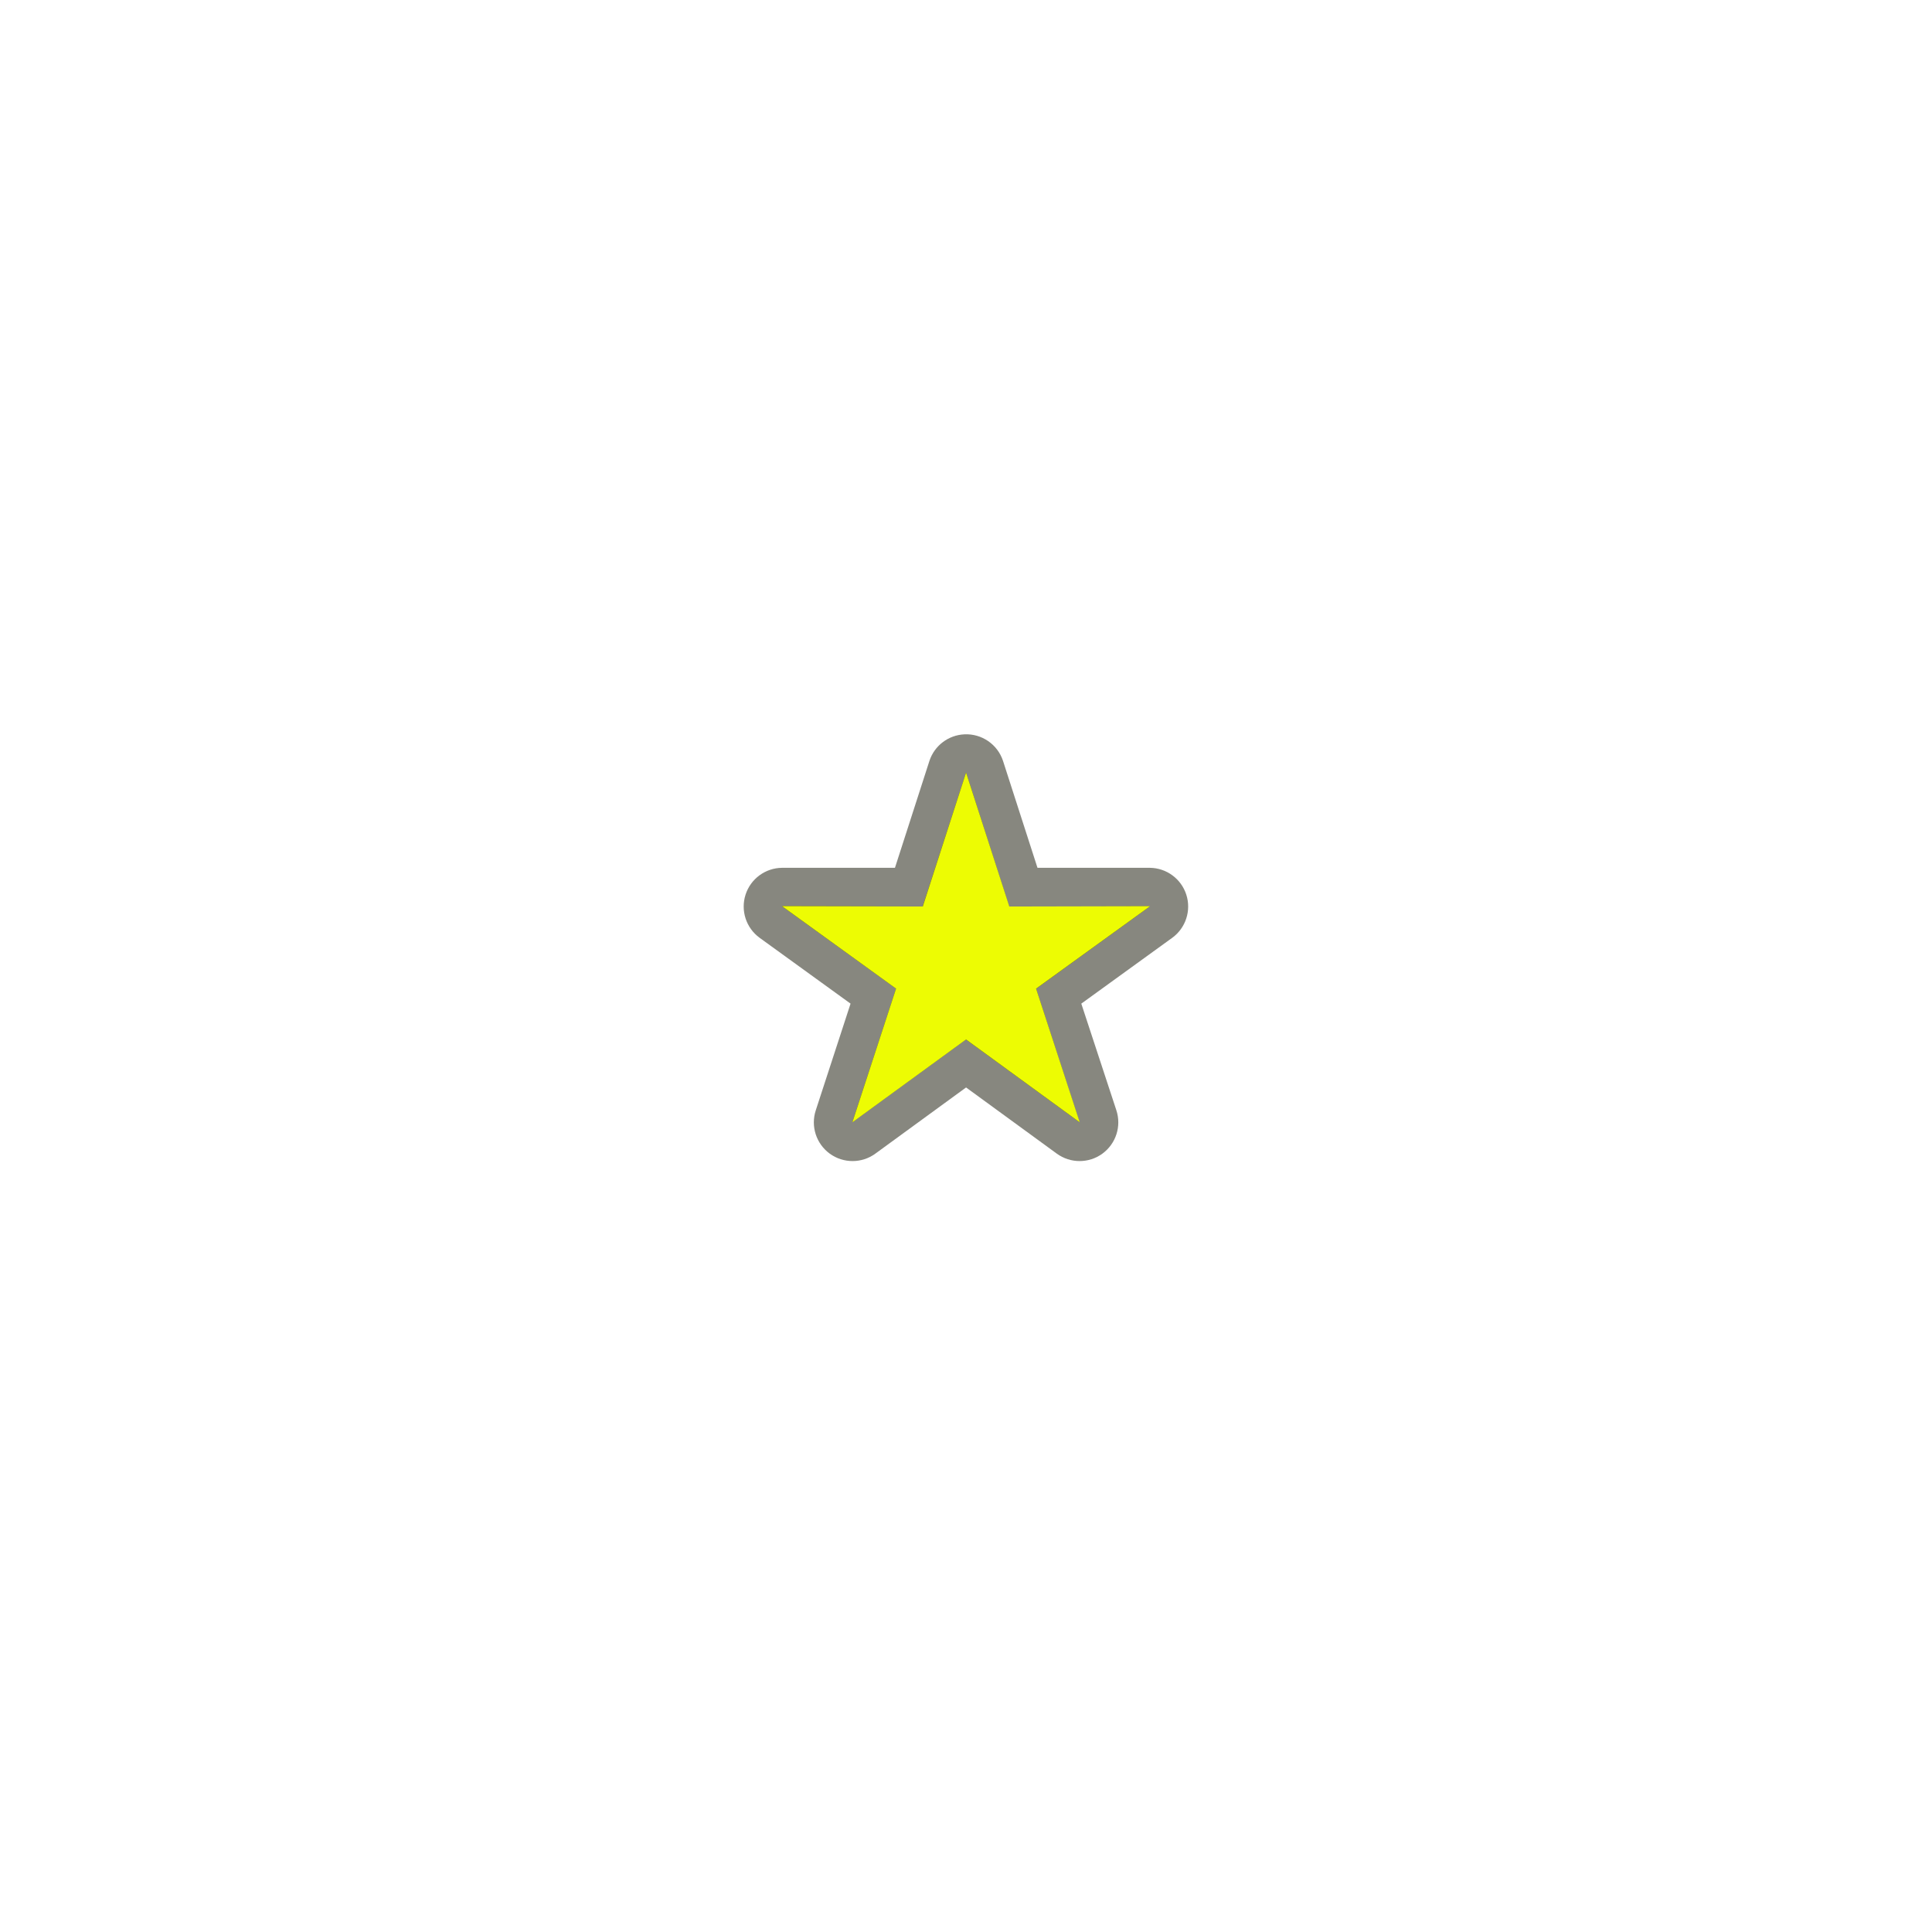
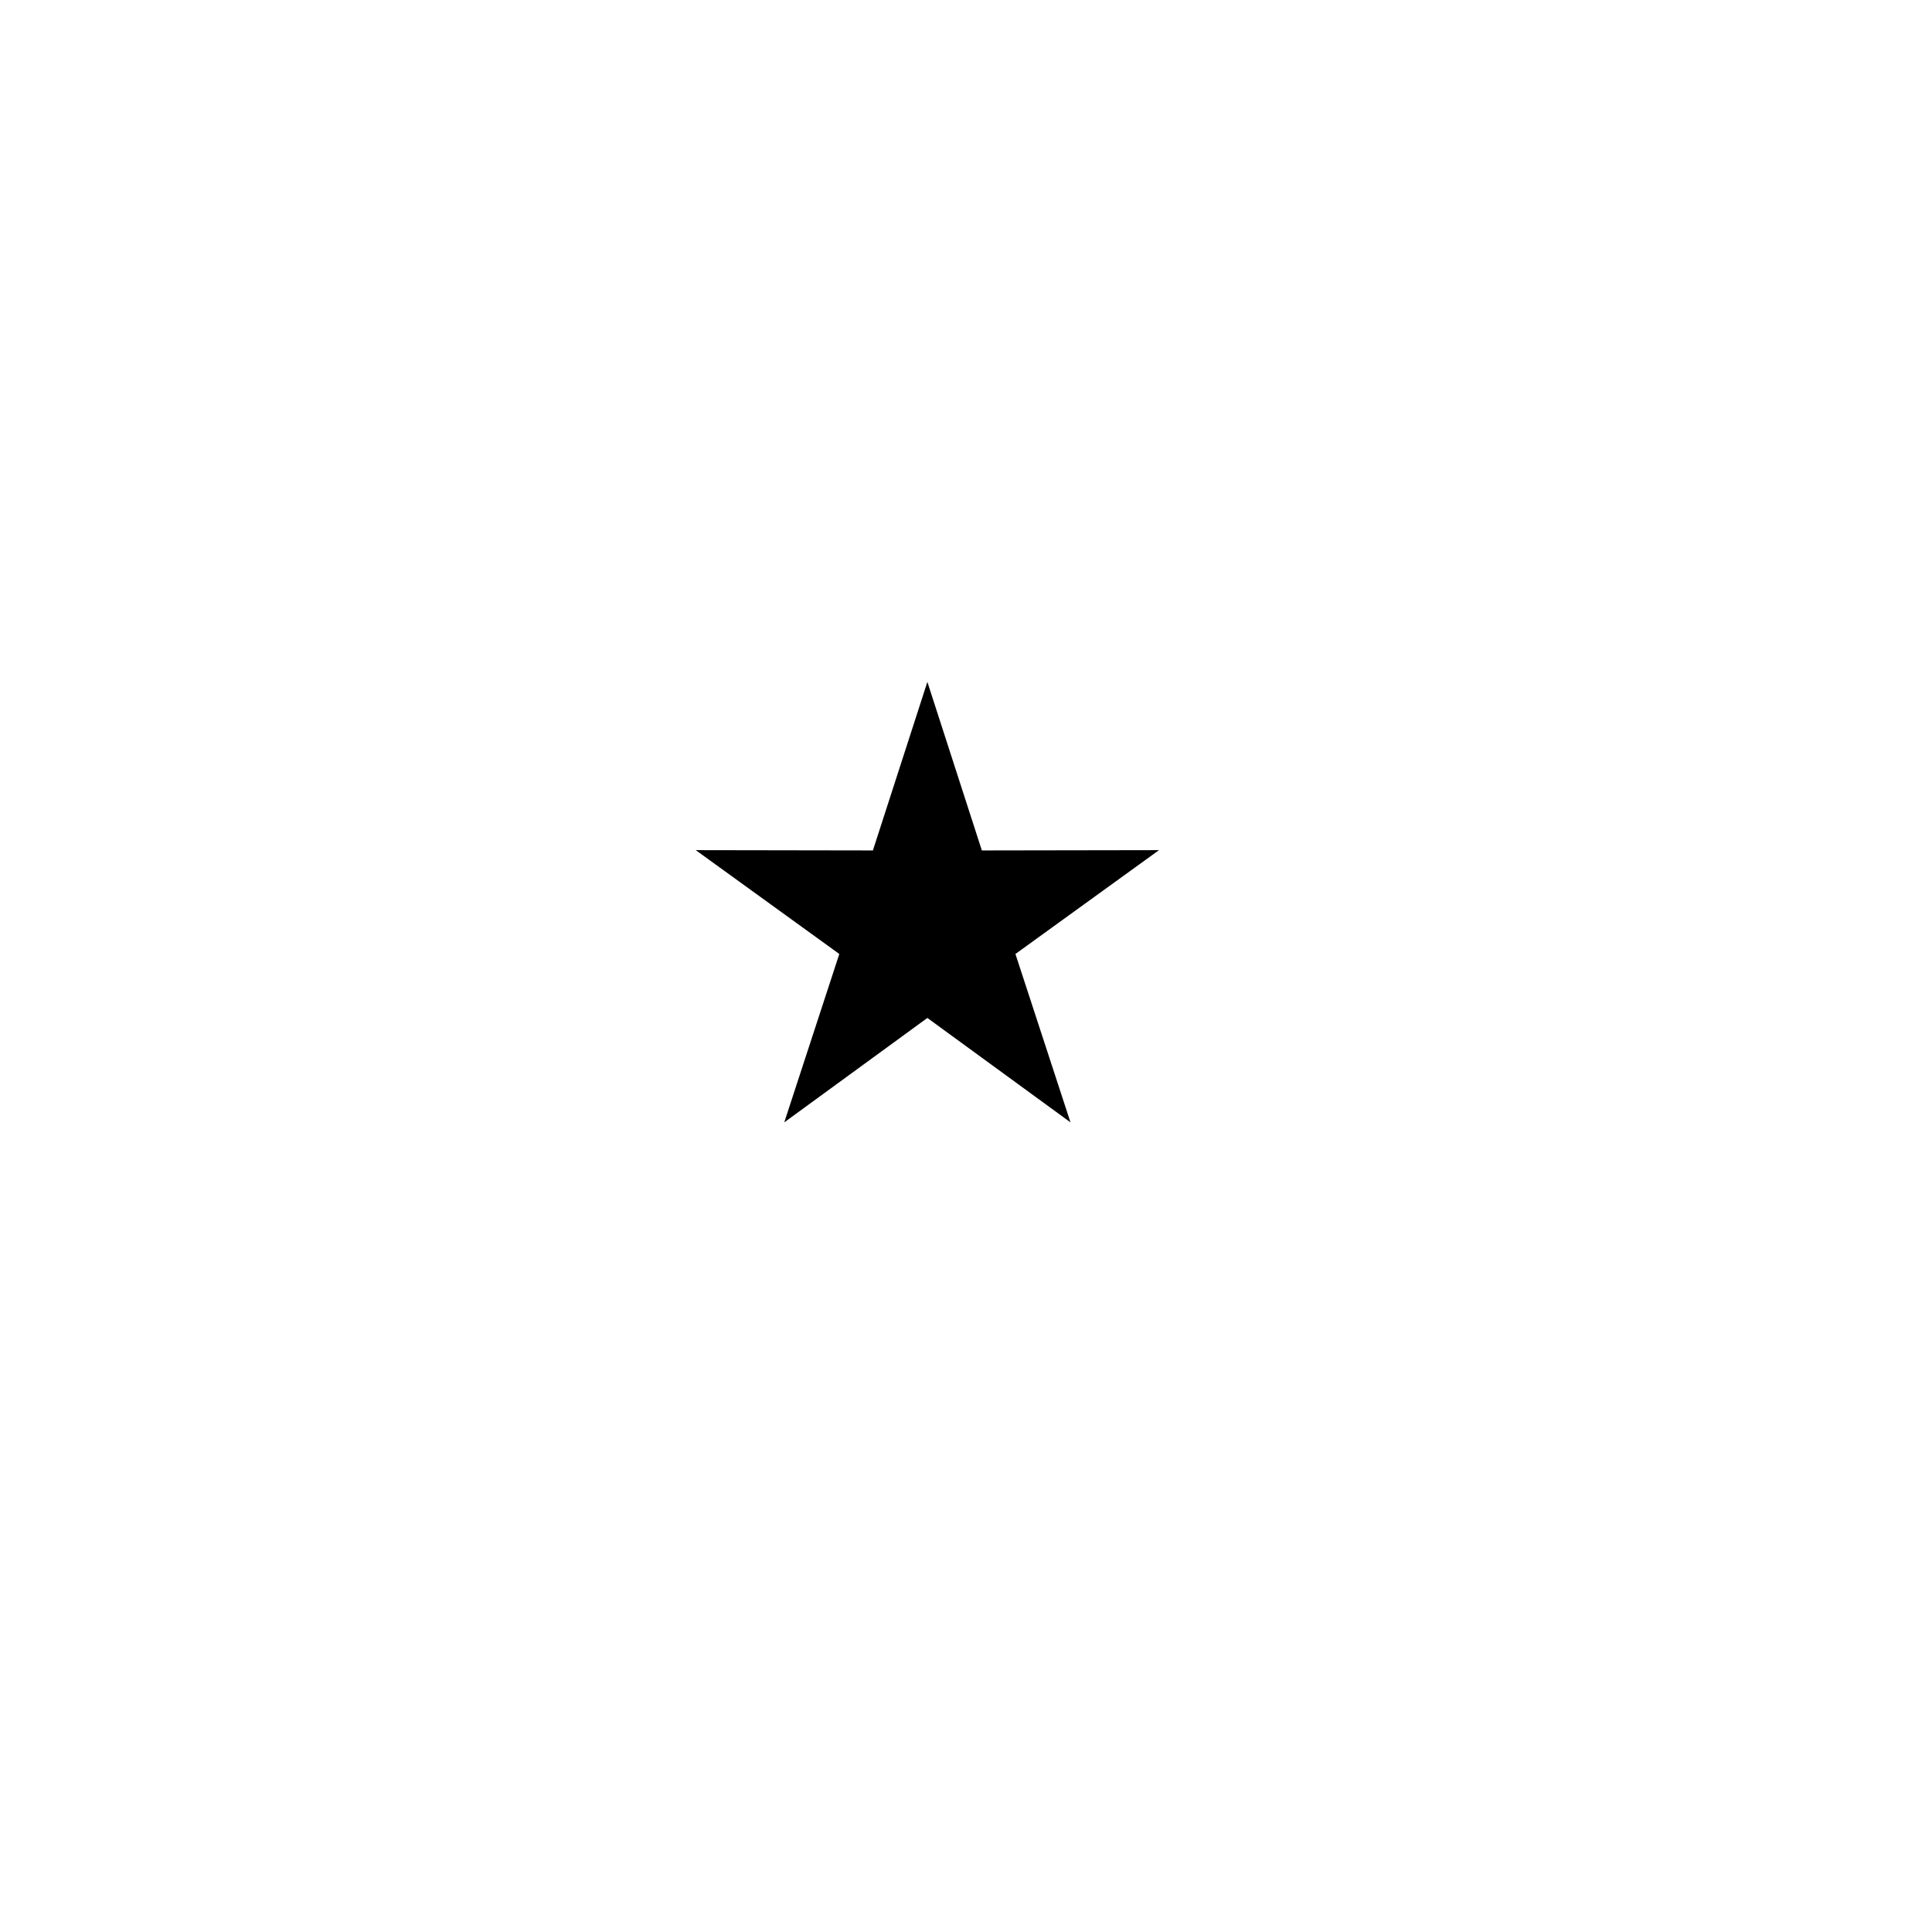
- <svg xmlns="http://www.w3.org/2000/svg" xmlns:xlink="http://www.w3.org/1999/xlink" width="50" height="50" viewBox="0 0 13.229 13.229" version="1.1" id="svg8">
+ <svg xmlns="http://www.w3.org/2000/svg" width="50" height="50" viewBox="0 0 13.229 13.229" version="1.1" id="svg8">
  <defs id="defs2" />
  <g id="layer1" style="display:inline" transform="translate(0,-283.7708)">
-     <path xlink:href="#path823" style="opacity:1;fill:#edfc03;fill-opacity:1;fill-rule:nonzero;stroke:none;stroke-width:0.265;stroke-linecap:square;stroke-linejoin:round;stroke-miterlimit:4;stroke-dasharray:none;stroke-dashoffset:0;stroke-opacity:1" id="path844" d="m 6.615,289.062 l -0.297,0.916 l -0.963,-0.002 l 0.781,0.564 l -0.299,0.914 l 0.777,-0.566 l 0.777,0.566 L 7.094,290.541 l 0.779,-0.564 l -0.963,0.002 z" />
-     <path xlink:href="#path823" style="opacity:1;fill:#edfc03;fill-opacity:1;fill-rule:nonzero;stroke:none;stroke-width:0.265;stroke-linecap:square;stroke-linejoin:round;stroke-miterlimit:4;stroke-dasharray:none;stroke-dashoffset:0;stroke-opacity:1" id="path846" d="m 6.615,289.062 l -0.297,0.916 l -0.963,-0.002 l 0.781,0.564 l -0.299,0.914 l 0.777,-0.566 l 0.777,0.566 L 7.094,290.541 l 0.779,-0.564 l -0.963,0.002 z" />
-     <path xlink:href="#path823" style="opacity:0.5;fill:#0f1000;fill-opacity:1;fill-rule:nonzero;stroke:none;stroke-width:0.265;stroke-linecap:square;stroke-linejoin:round;stroke-miterlimit:4;stroke-dasharray:none;stroke-dashoffset:0;stroke-opacity:1" id="path848" d="m 6.604,288.799 a 0.265,0.265 0 0 0 -0.24,0.182 l -0.236,0.732 H 5.355 a 0.265,0.265 0 0 0 -0.154,0.479 l 0.623,0.451 l -0.238,0.73 a 0.265,0.265 0 0 0 0.408,0.297 l 0.621,-0.453 l 0.621,0.453 a 0.265,0.265 0 0 0 0.408,-0.297 l -0.24,-0.73 l 0.623,-0.451 A 0.265,0.265 0 0 0 7.873,289.713 H 7.104 l -0.236,-0.732 a 0.265,0.265 0 0 0 -0.264,-0.182 z" />
-     <path style="opacity:1;fill:#edfc03;fill-opacity:1;fill-rule:nonzero;stroke:none;stroke-width:0.265;stroke-linecap:square;stroke-linejoin:round;stroke-miterlimit:4;stroke-dasharray:none;stroke-dashoffset:0;stroke-opacity:1" id="path823" d="m 6.615,289.062 l 0.296,0.916 l 0.963,-0.002 l -0.78,0.564 l 0.299,0.915 l -0.778,-0.567 l -0.778,0.567 l 0.299,-0.915 l -0.78,-0.564 l 0.963,0.002 z" />
+     <path style="opacity:1;fill:#000000;fill-opacity:1;fill-rule:nonzero;stroke:none;stroke-width:0.333;stroke-linecap:square;stroke-linejoin:round;stroke-miterlimit:4;stroke-dasharray:none;stroke-dashoffset:0;stroke-opacity:1" id="path823" d="m 6.35,288.44 l 0.373,1.154 l 1.213,-0.002 l -0.983,0.711 l 0.377,1.153 l -0.98,-0.715 l -0.98,0.715 l 0.377,-1.153 l -0.983,-0.711 l 1.213,0.002 z" />
  </g>
</svg>
